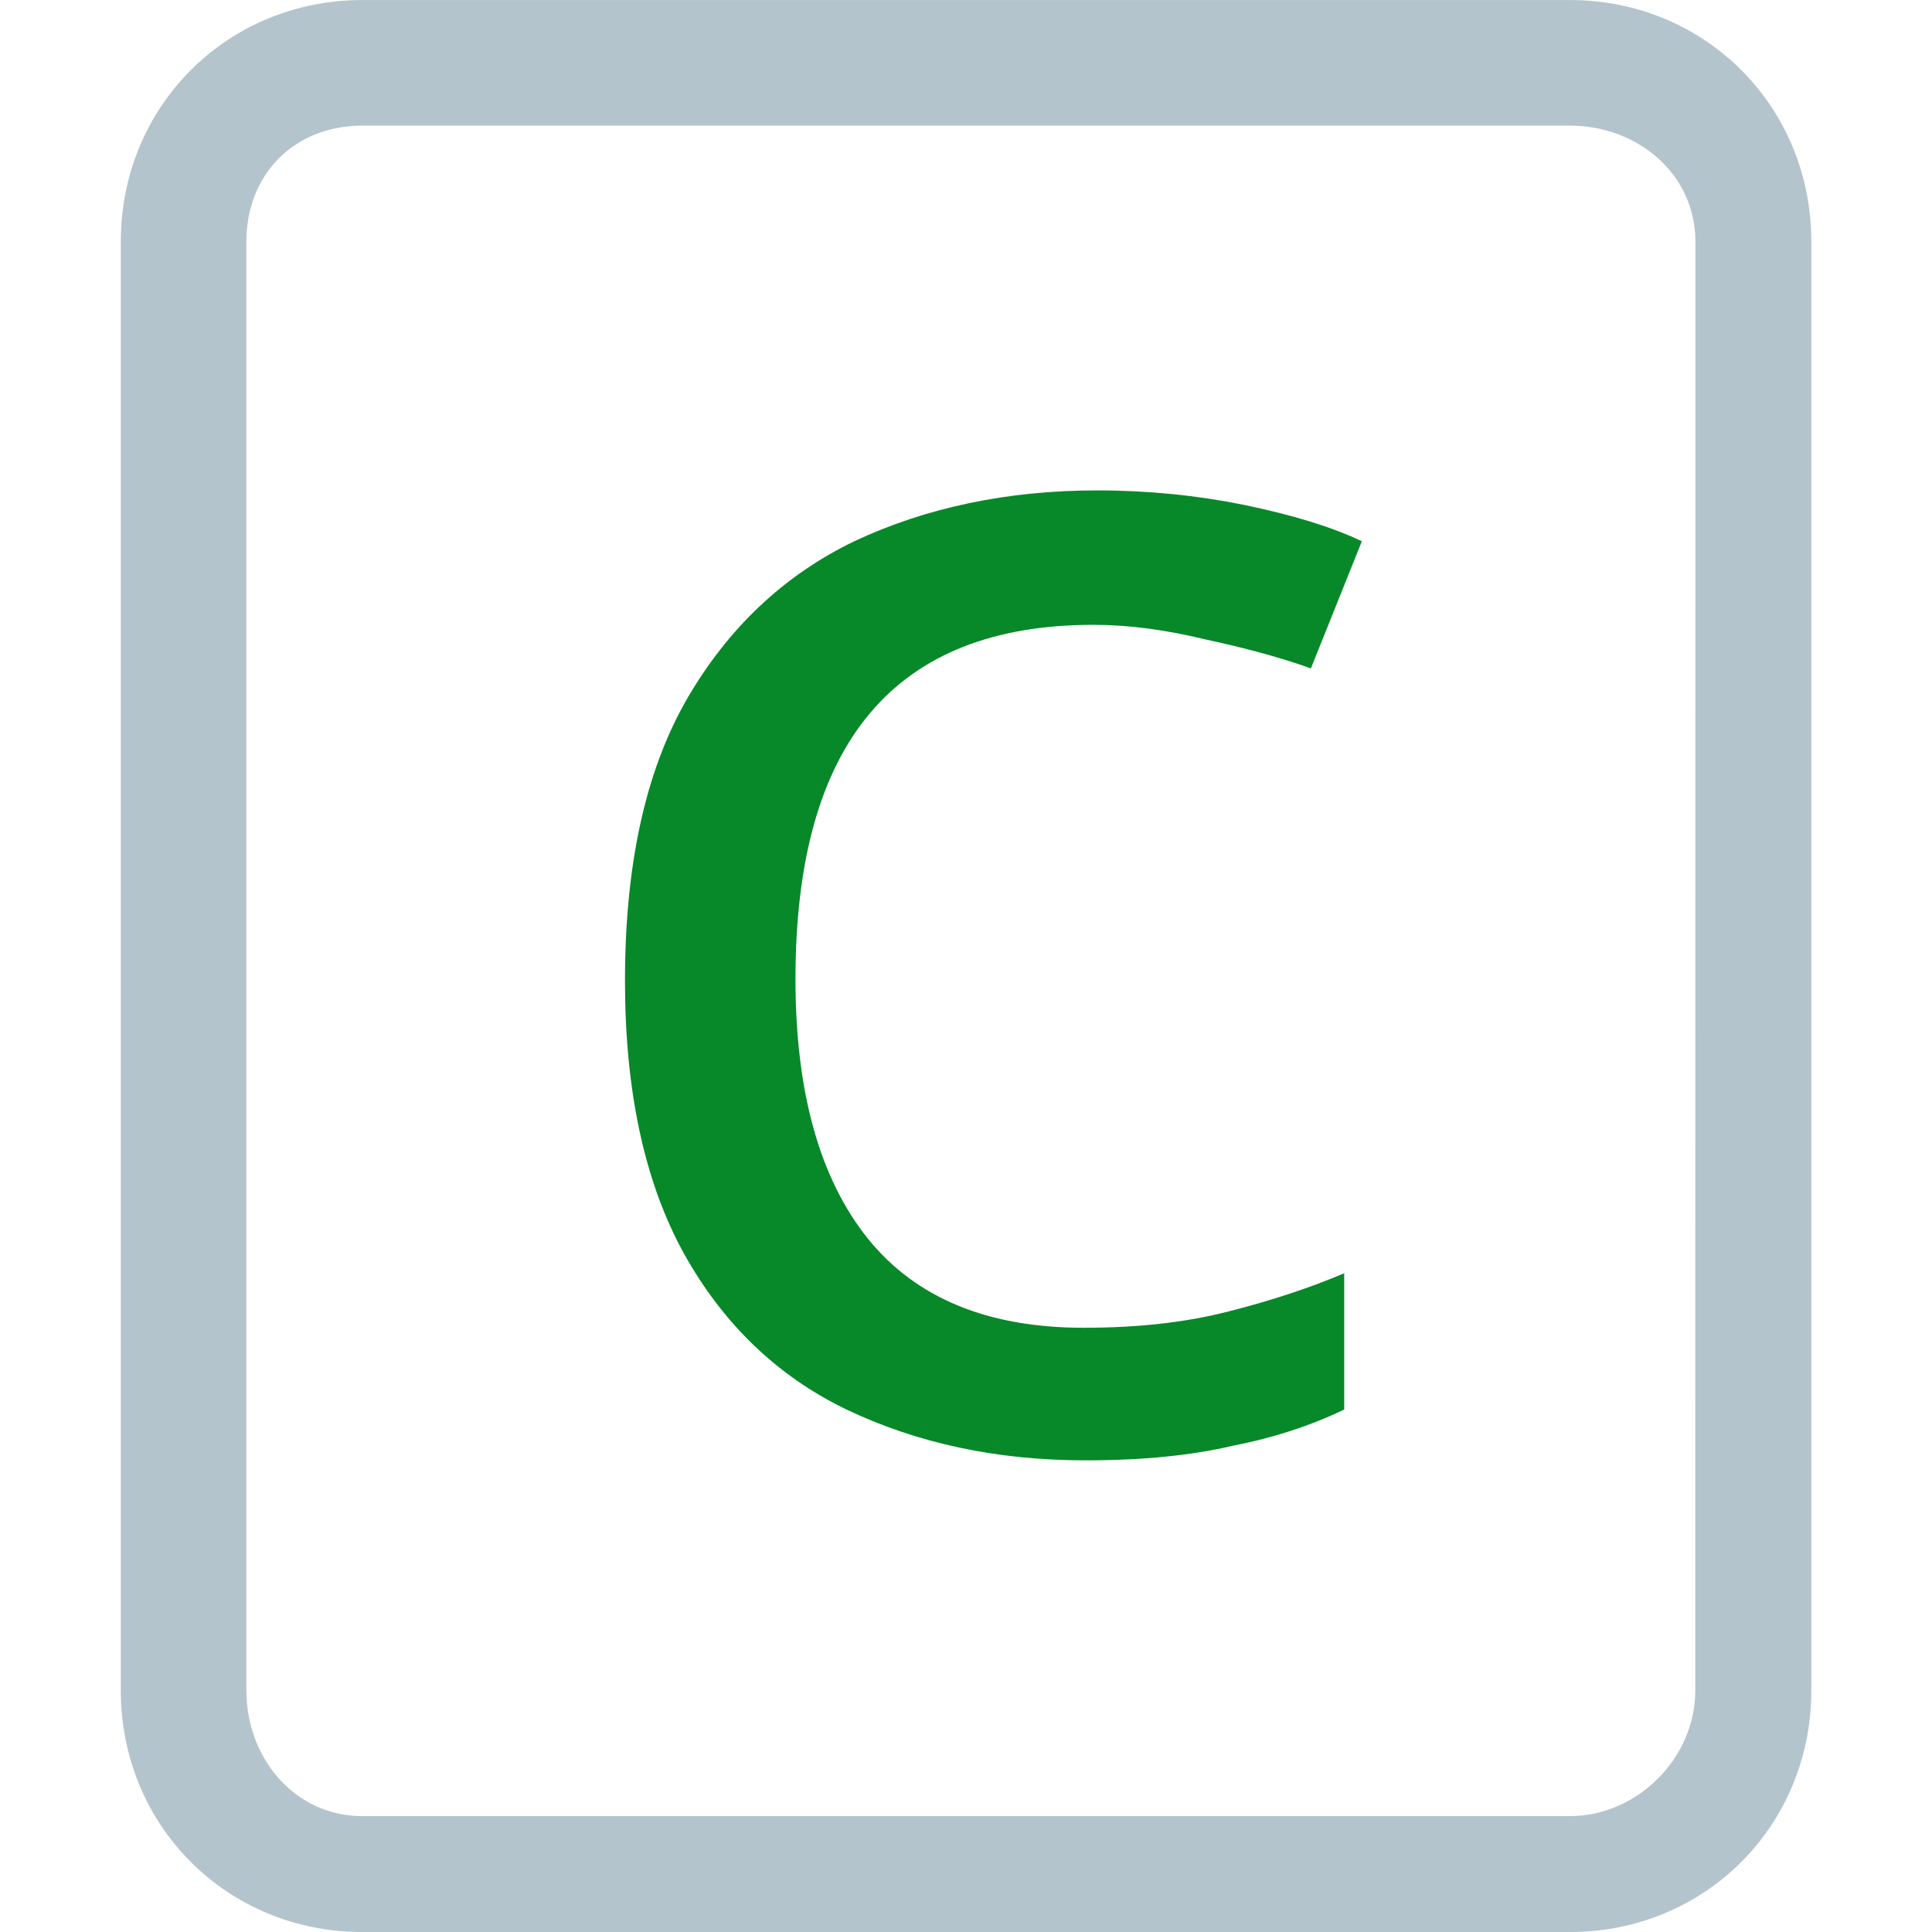
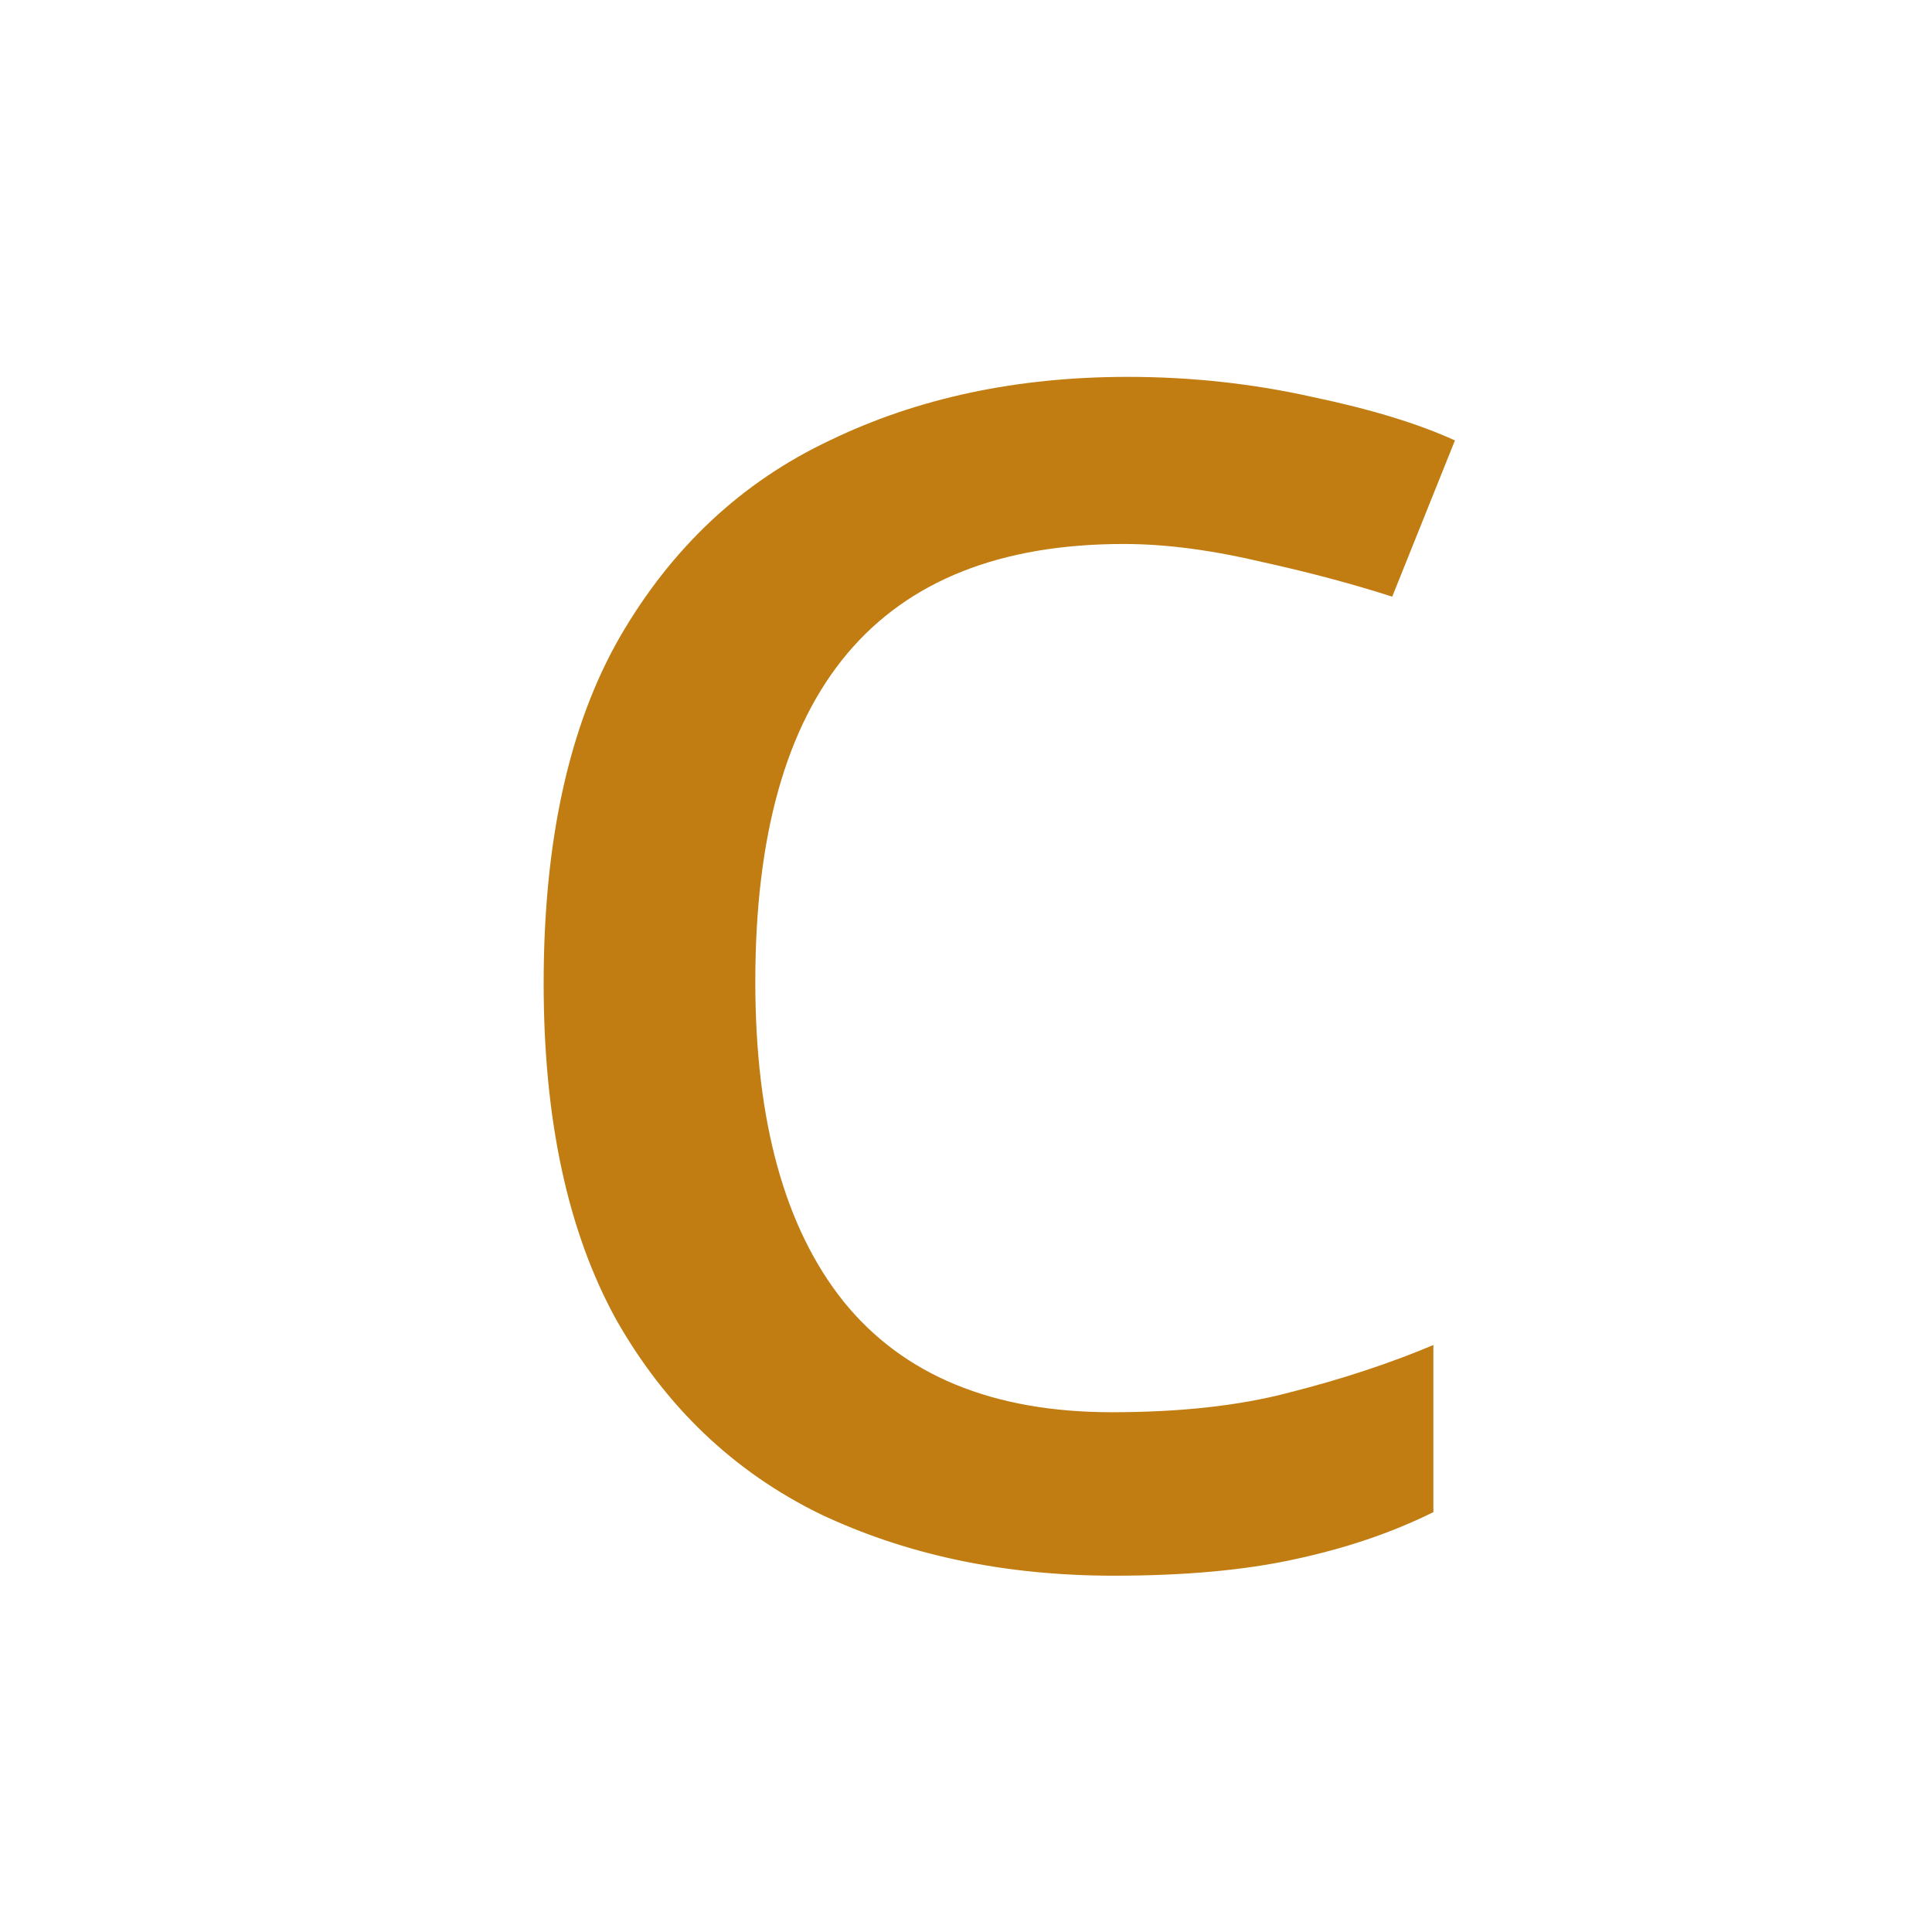
<svg xmlns="http://www.w3.org/2000/svg" width="16" height="16" viewBox="0 0 16 16" id="svg2" version="1.1">
  <defs id="defs4">
    <pattern y="0" x="0" height="6" width="6" patternUnits="userSpaceOnUse" id="EMFhbasepattern" />
  </defs>
  <g id="layer1" transform="translate(0,-1036.362)">
    <text xml:space="preserve" style="font-style:normal;font-variant:normal;font-weight:normal;font-stretch:normal;line-height:0%;font-family:Arial;-inkscape-font-specification:'Arial, Normal';text-align:start;letter-spacing:0px;word-spacing:0px;writing-mode:lr-tb;text-anchor:start;fill:#000000;fill-opacity:1;stroke:none;stroke-width:1px;stroke-linecap:butt;stroke-linejoin:miter;stroke-opacity:1" x="8.3" y="1029.362" id="text4688">
      <tspan id="tspan4690" x="8.3" y="1029.362" style="font-size:40px;line-height:1.25"> </tspan>
    </text>
    <g id="g8794" transform="translate(0.1364966,-4.829701)">
      <text id="text6458" y="1048.662" x="-5.2" style="font-style:normal;font-variant:normal;font-weight:normal;font-stretch:normal;line-height:0%;font-family:'Droid Sans Mono';-inkscape-font-specification:'Droid Sans Mono';text-align:start;letter-spacing:0px;word-spacing:0px;writing-mode:lr-tb;text-anchor:start;fill:#389f55;fill-opacity:1;stroke:none;stroke-width:1px;stroke-linecap:butt;stroke-linejoin:miter;stroke-opacity:1" xml:space="preserve">
        <tspan y="1048.662" x="-5.2" id="tspan6460" style="font-size:35px;line-height:1.25"> </tspan>
      </text>
      <text xml:space="preserve" style="font-style:normal;font-variant:normal;font-weight:normal;font-stretch:normal;line-height:0%;font-family:Arial;-inkscape-font-specification:'Arial, Normal';text-align:start;letter-spacing:0px;word-spacing:0px;writing-mode:lr-tb;text-anchor:start;fill:#000000;fill-opacity:1;stroke:none;stroke-width:1px;stroke-linecap:butt;stroke-linejoin:miter;stroke-opacity:1" x="-52.162" y="956.773" id="text4688-5">
        <tspan id="tspan4690-0" x="-52.162" y="956.773" style="font-size:40px;line-height:1.25"> </tspan>
      </text>
-       <text transform="scale(1.038706,0.962736)" id="text4692" y="1093.897" x="4.022" style="font-style:normal;font-variant:normal;font-weight:normal;font-stretch:normal;line-height:0%;font-family:Arial;-inkscape-font-specification:'Arial, Normal';text-align:start;letter-spacing:0px;word-spacing:0px;writing-mode:lr-tb;text-anchor:start;fill:#078929;fill-opacity:1;stroke:none;stroke-width:1px;stroke-linecap:butt;stroke-linejoin:miter;stroke-opacity:1" xml:space="preserve">
-         <tspan style="font-style:normal;font-variant:normal;font-weight:normal;font-stretch:normal;font-size:15px;line-height:1.25;font-family:Tahoma;-inkscape-font-specification:Tahoma;fill:#078929;fill-opacity:1" y="1093.897" x="4.022" id="tspan4694">c</tspan>
+       <text transform="scale(1.038706,0.962736)" id="text4692" y="1094.862" x="3.186" style="font-style:normal;font-variant:normal;font-weight:normal;font-stretch:normal;font-size:14.828px;line-height:0%;font-family:Arial;-inkscape-font-specification:'Arial, Normal';text-align:start;letter-spacing:0px;word-spacing:0px;writing-mode:lr-tb;text-anchor:start;fill:#c17d11;fill-opacity:1;stroke:none;stroke-width:1.236px;stroke-linecap:butt;stroke-linejoin:miter;stroke-opacity:1" xml:space="preserve">
+         <tspan style="font-style:normal;font-variant:normal;font-weight:normal;font-stretch:normal;font-size:18.535px;line-height:1.25;font-family:Tahoma;-inkscape-font-specification:Tahoma;fill:#c17d11;fill-opacity:1;stroke-width:1.236px" y="1094.862" x="3.186" id="tspan4694">c</tspan>
      </text>
-       <path id="path828" d="M 12.863,1041.192 H 2.864 c -1.12,0 -2,0.88 -2,2 v 12 c 0,1.12 0.88,2 2,2 h 10 c 1.12,0 2,-0.88 2,-2 v -12 c 0,-1.12 -0.88,-2 -2,-2 z m 1.04,14 c 0,0.56 -0.48,1.04 -1.04,1.04 H 2.864 c -0.56,0 -0.96,-0.48 -0.96,-1.04 v -12 c 0,-0.56 0.4,-0.96 0.96,-0.96 h 10 c 0.56,0 1.04,0.4 1.04,0.96 z" style="fill:#b4c4cc;fill-opacity:1;fill-rule:nonzero;stroke:none" />
    </g>
  </g>
</svg>
